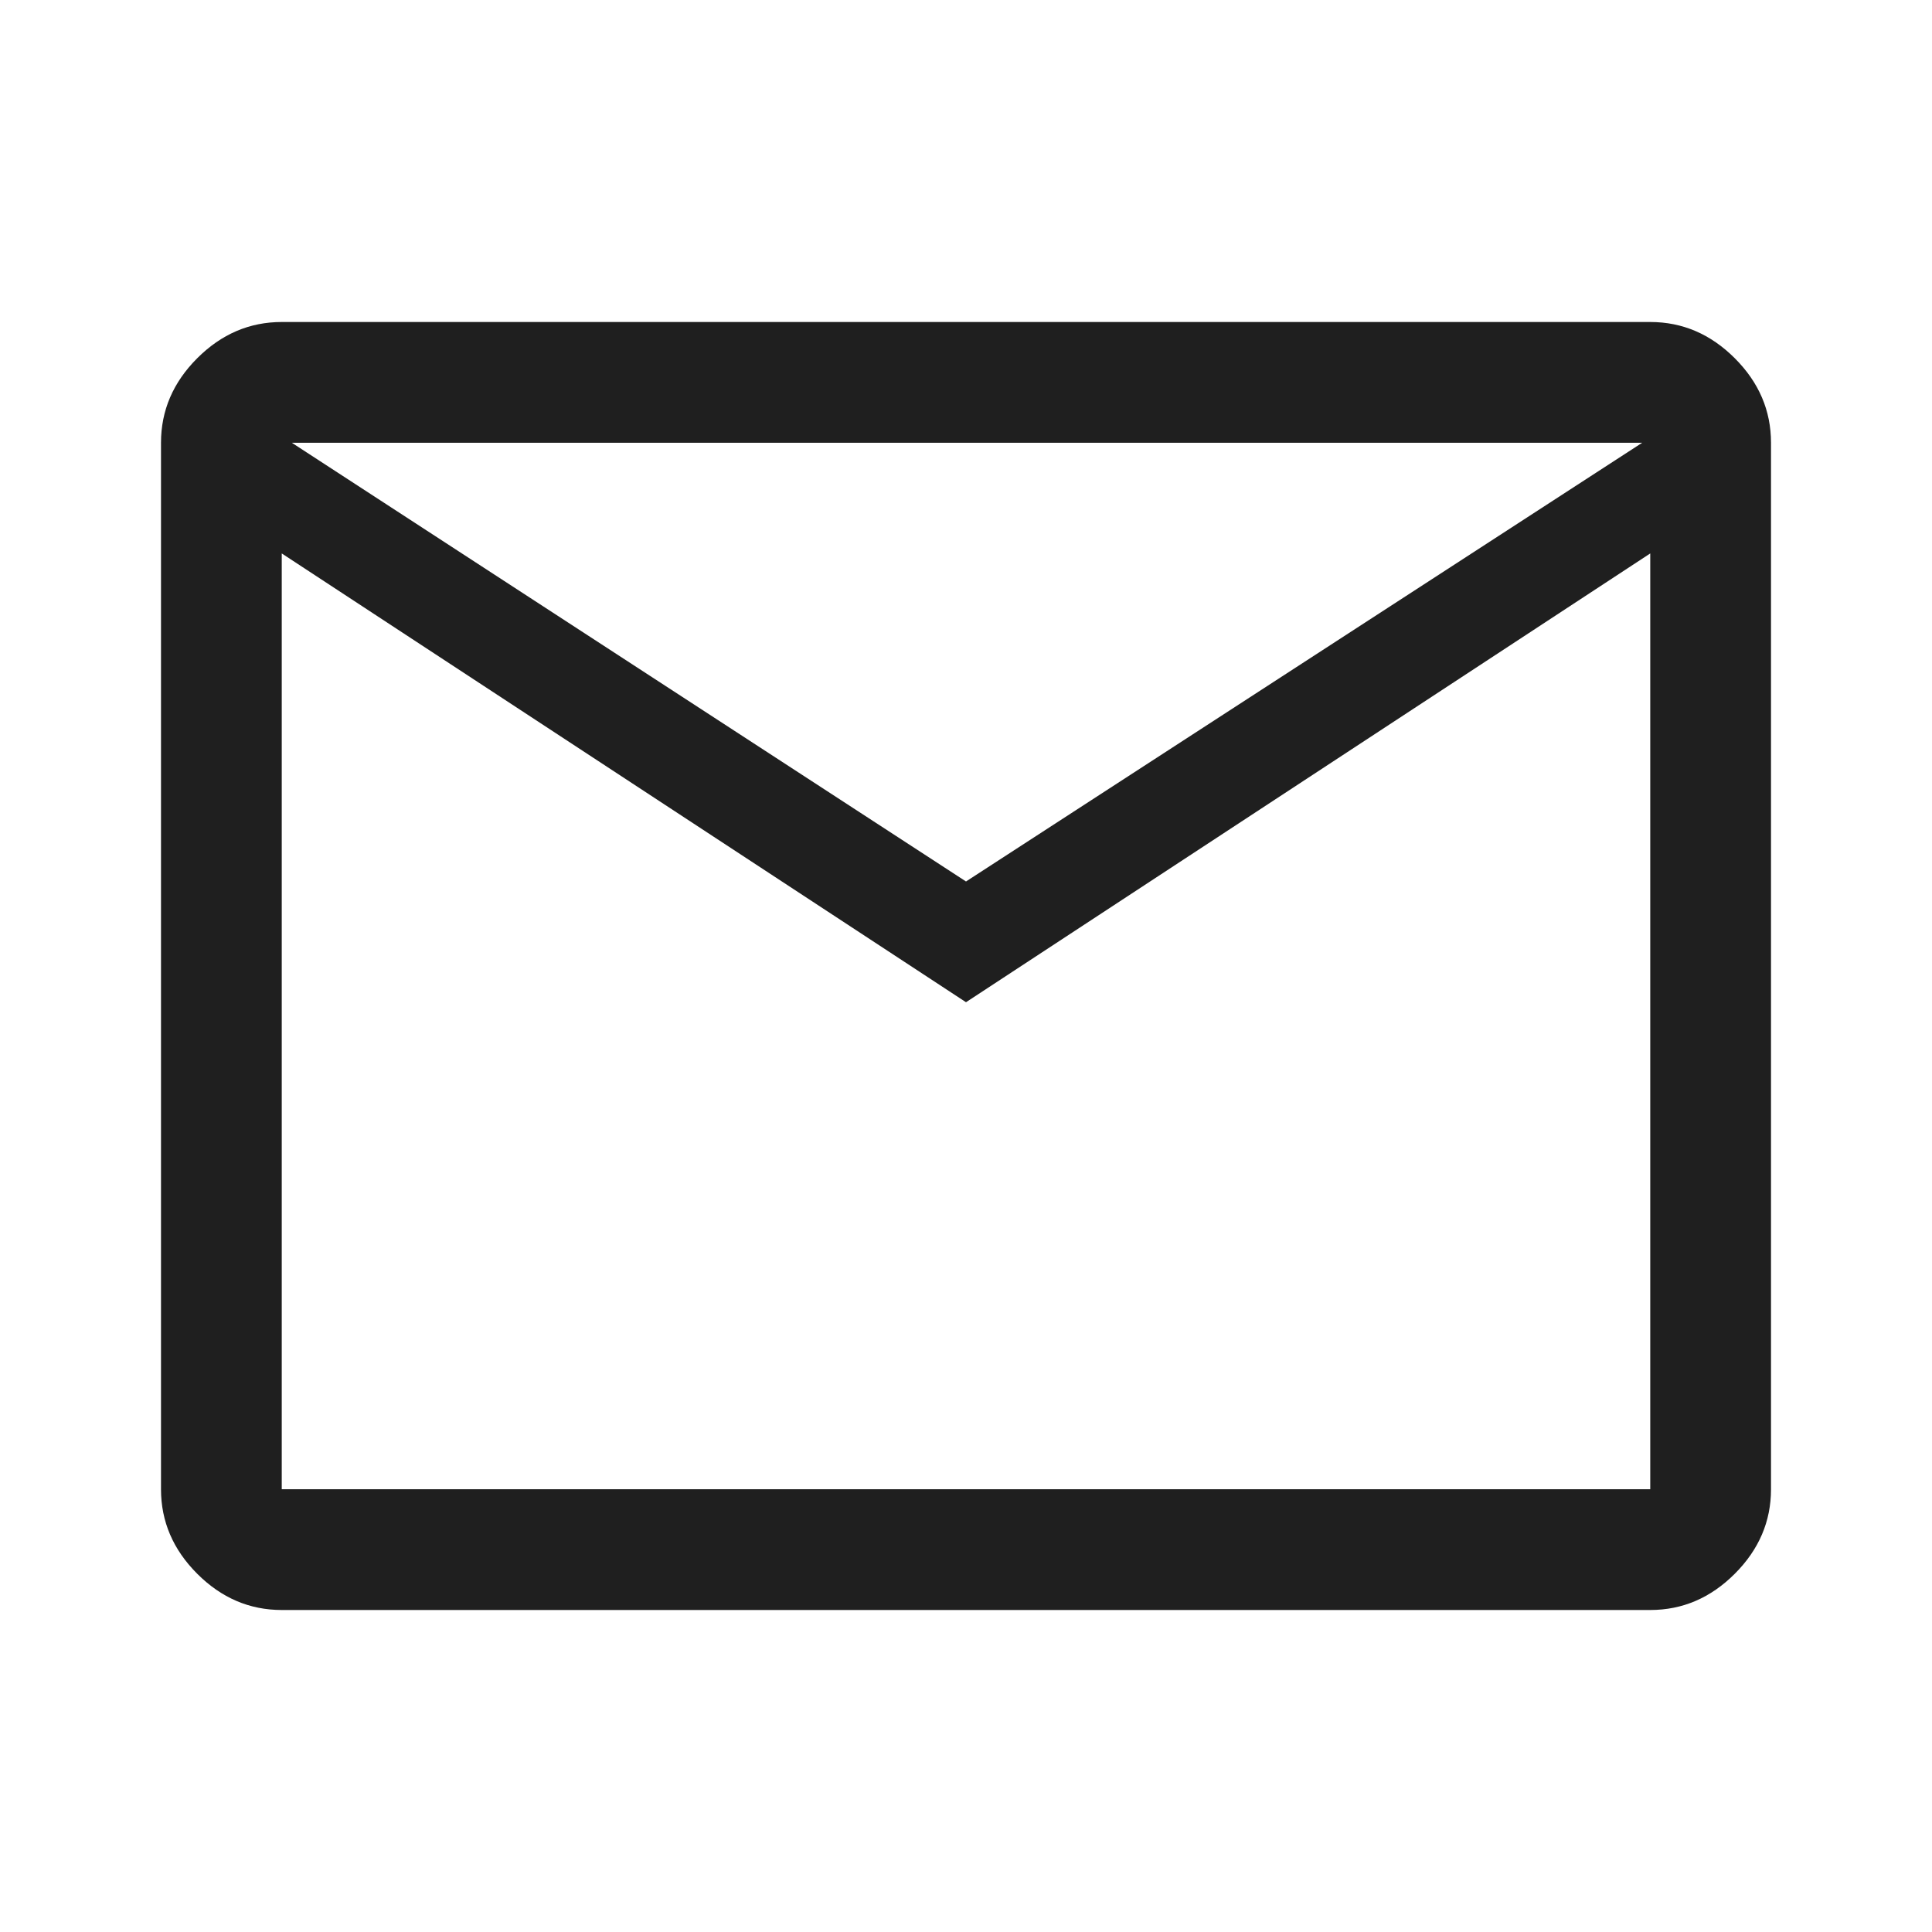
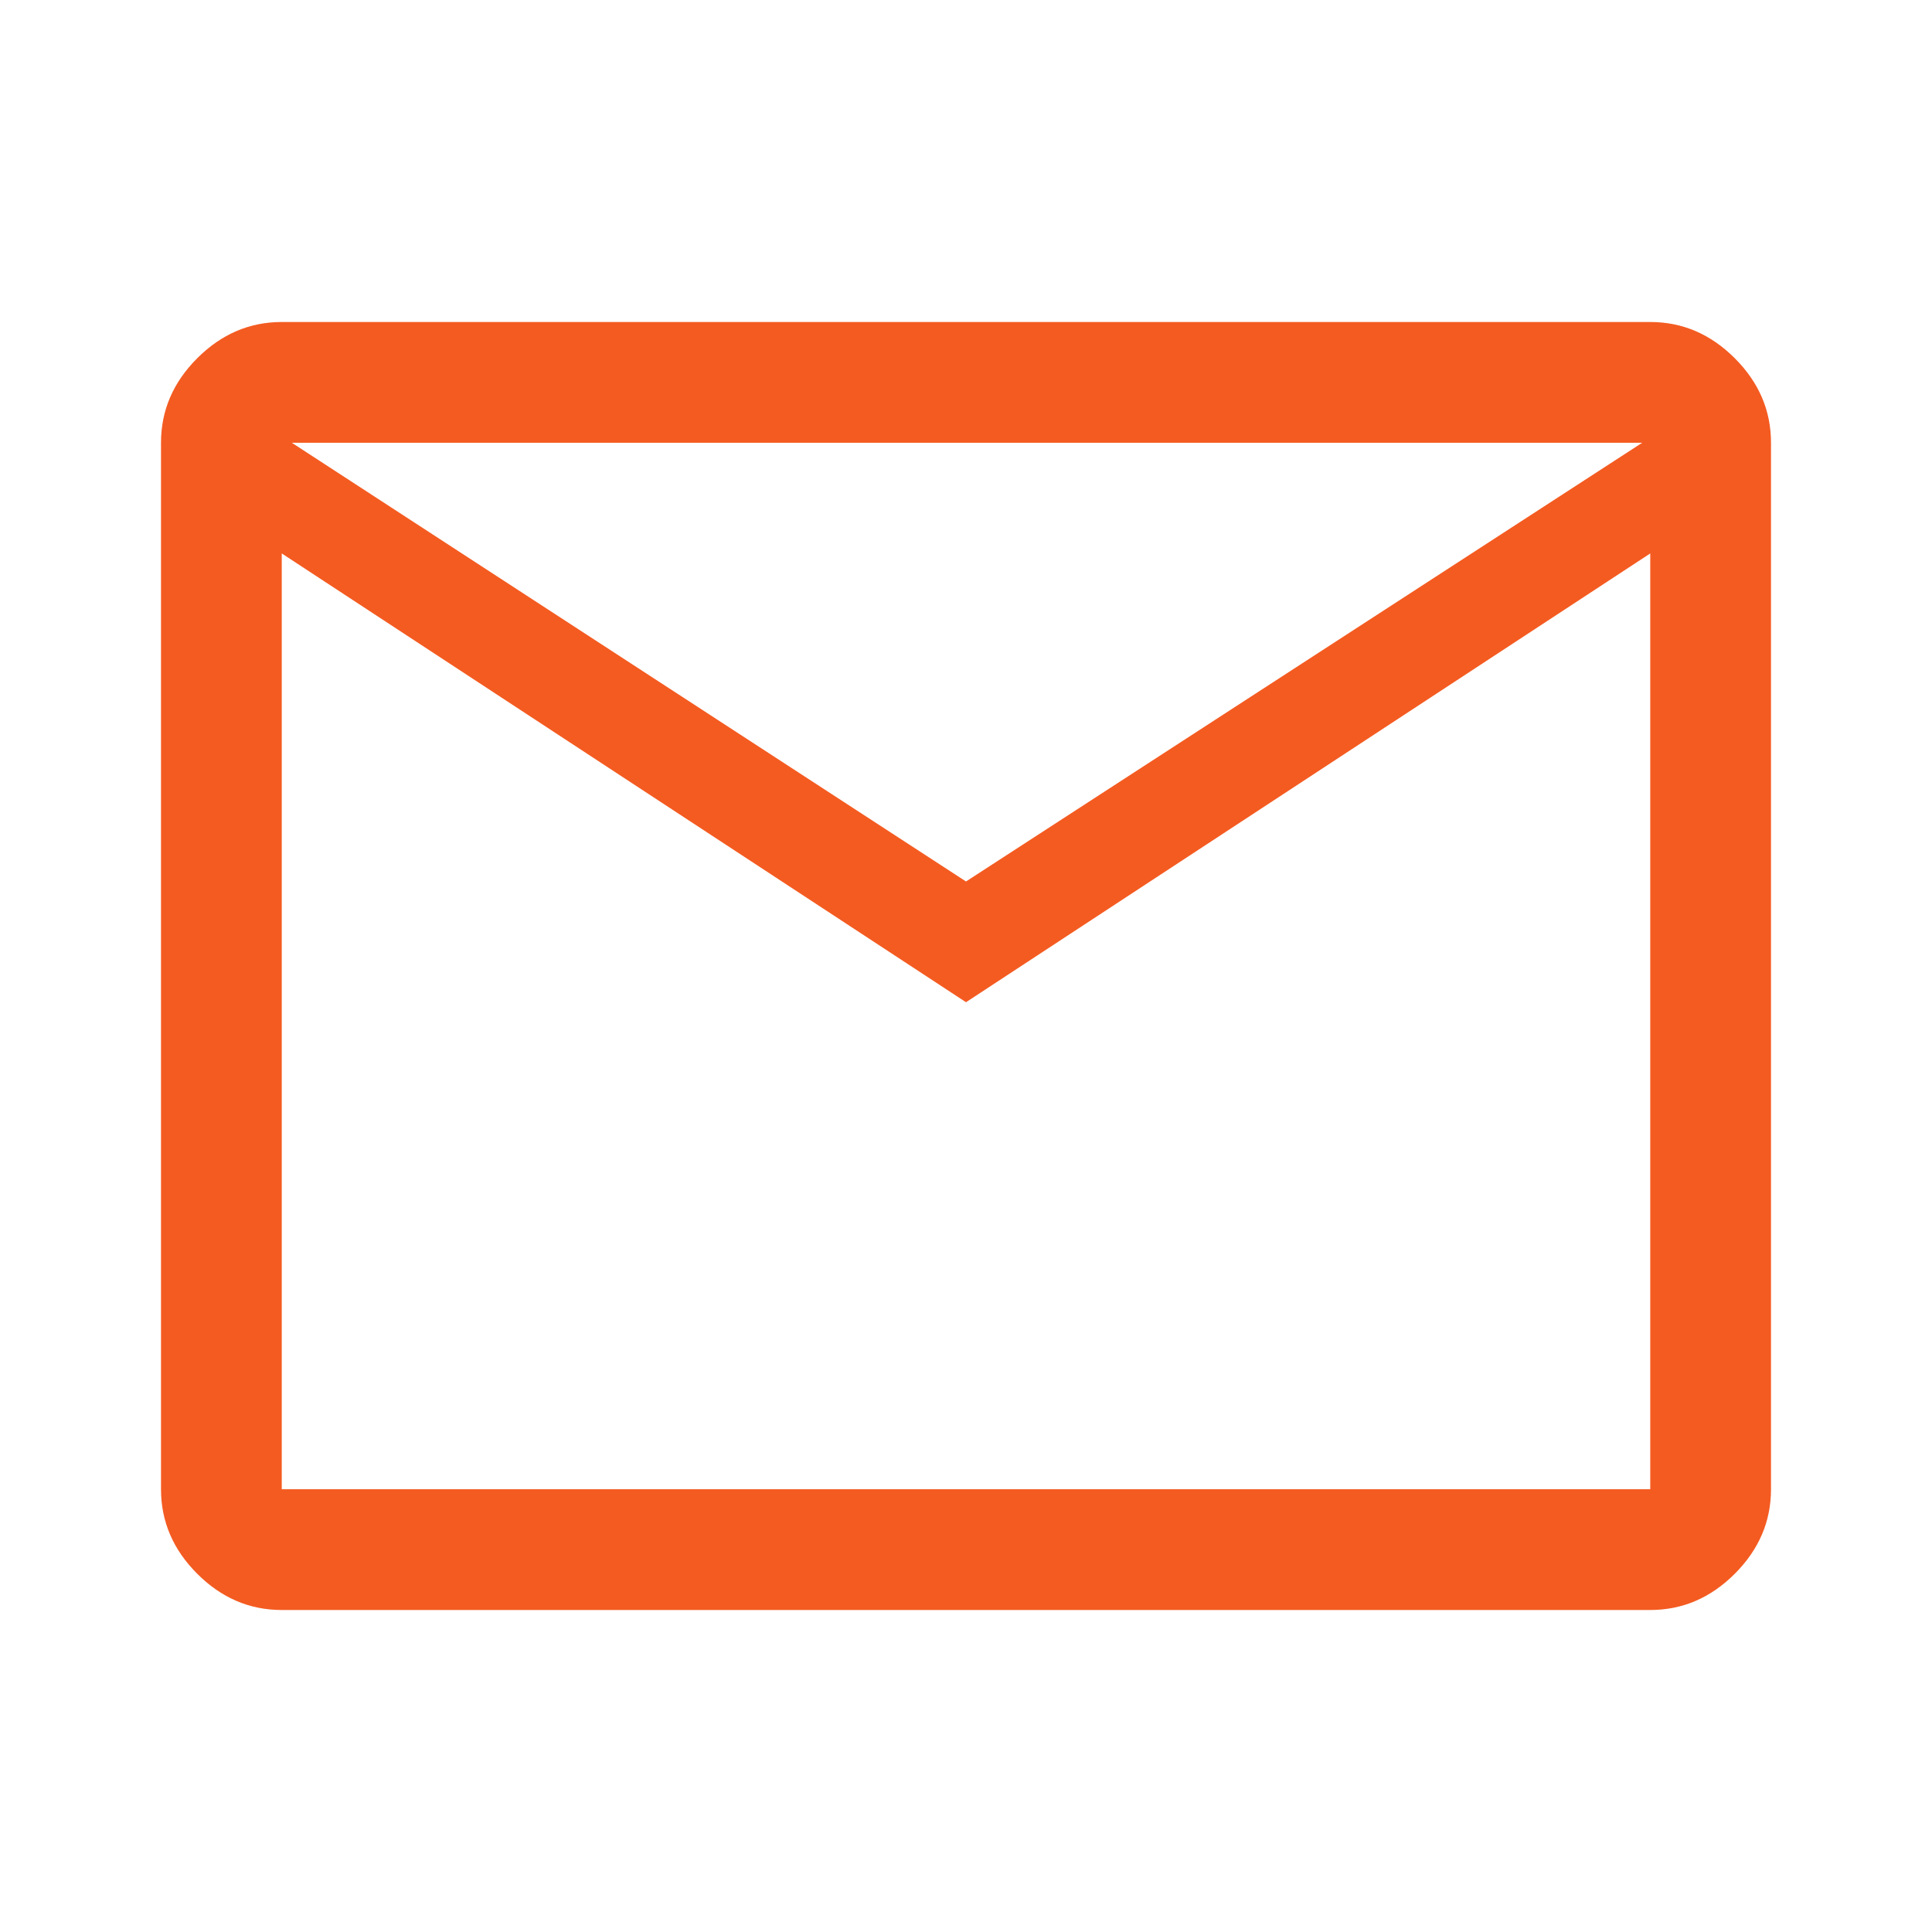
<svg xmlns="http://www.w3.org/2000/svg" height="12px" viewBox="0 -960 960 960" width="12px" fill="#5f6368">
-   <path d="M140-160q-24 0-42-18t-18-42v-520q0-24 18-42t42-18h680q24 0 42 18t18 42v520q0 24-18 42t-42 18H140Zm340-302L140-685v465h680v-465L480-462Zm0-60 336-218H145l335 218ZM140-685v-55 520-465Z" fill="#1f1f1f" />
+   <path d="M140-160q-24 0-42-18t-18-42v-520q0-24 18-42t42-18h680q24 0 42 18t18 42v520q0 24-18 42t-42 18H140Zm340-302L140-685v465h680v-465L480-462Zm0-60 336-218H145l335 218ZM140-685v-55 520-465Z" fill="#f45b21" />
</svg>
